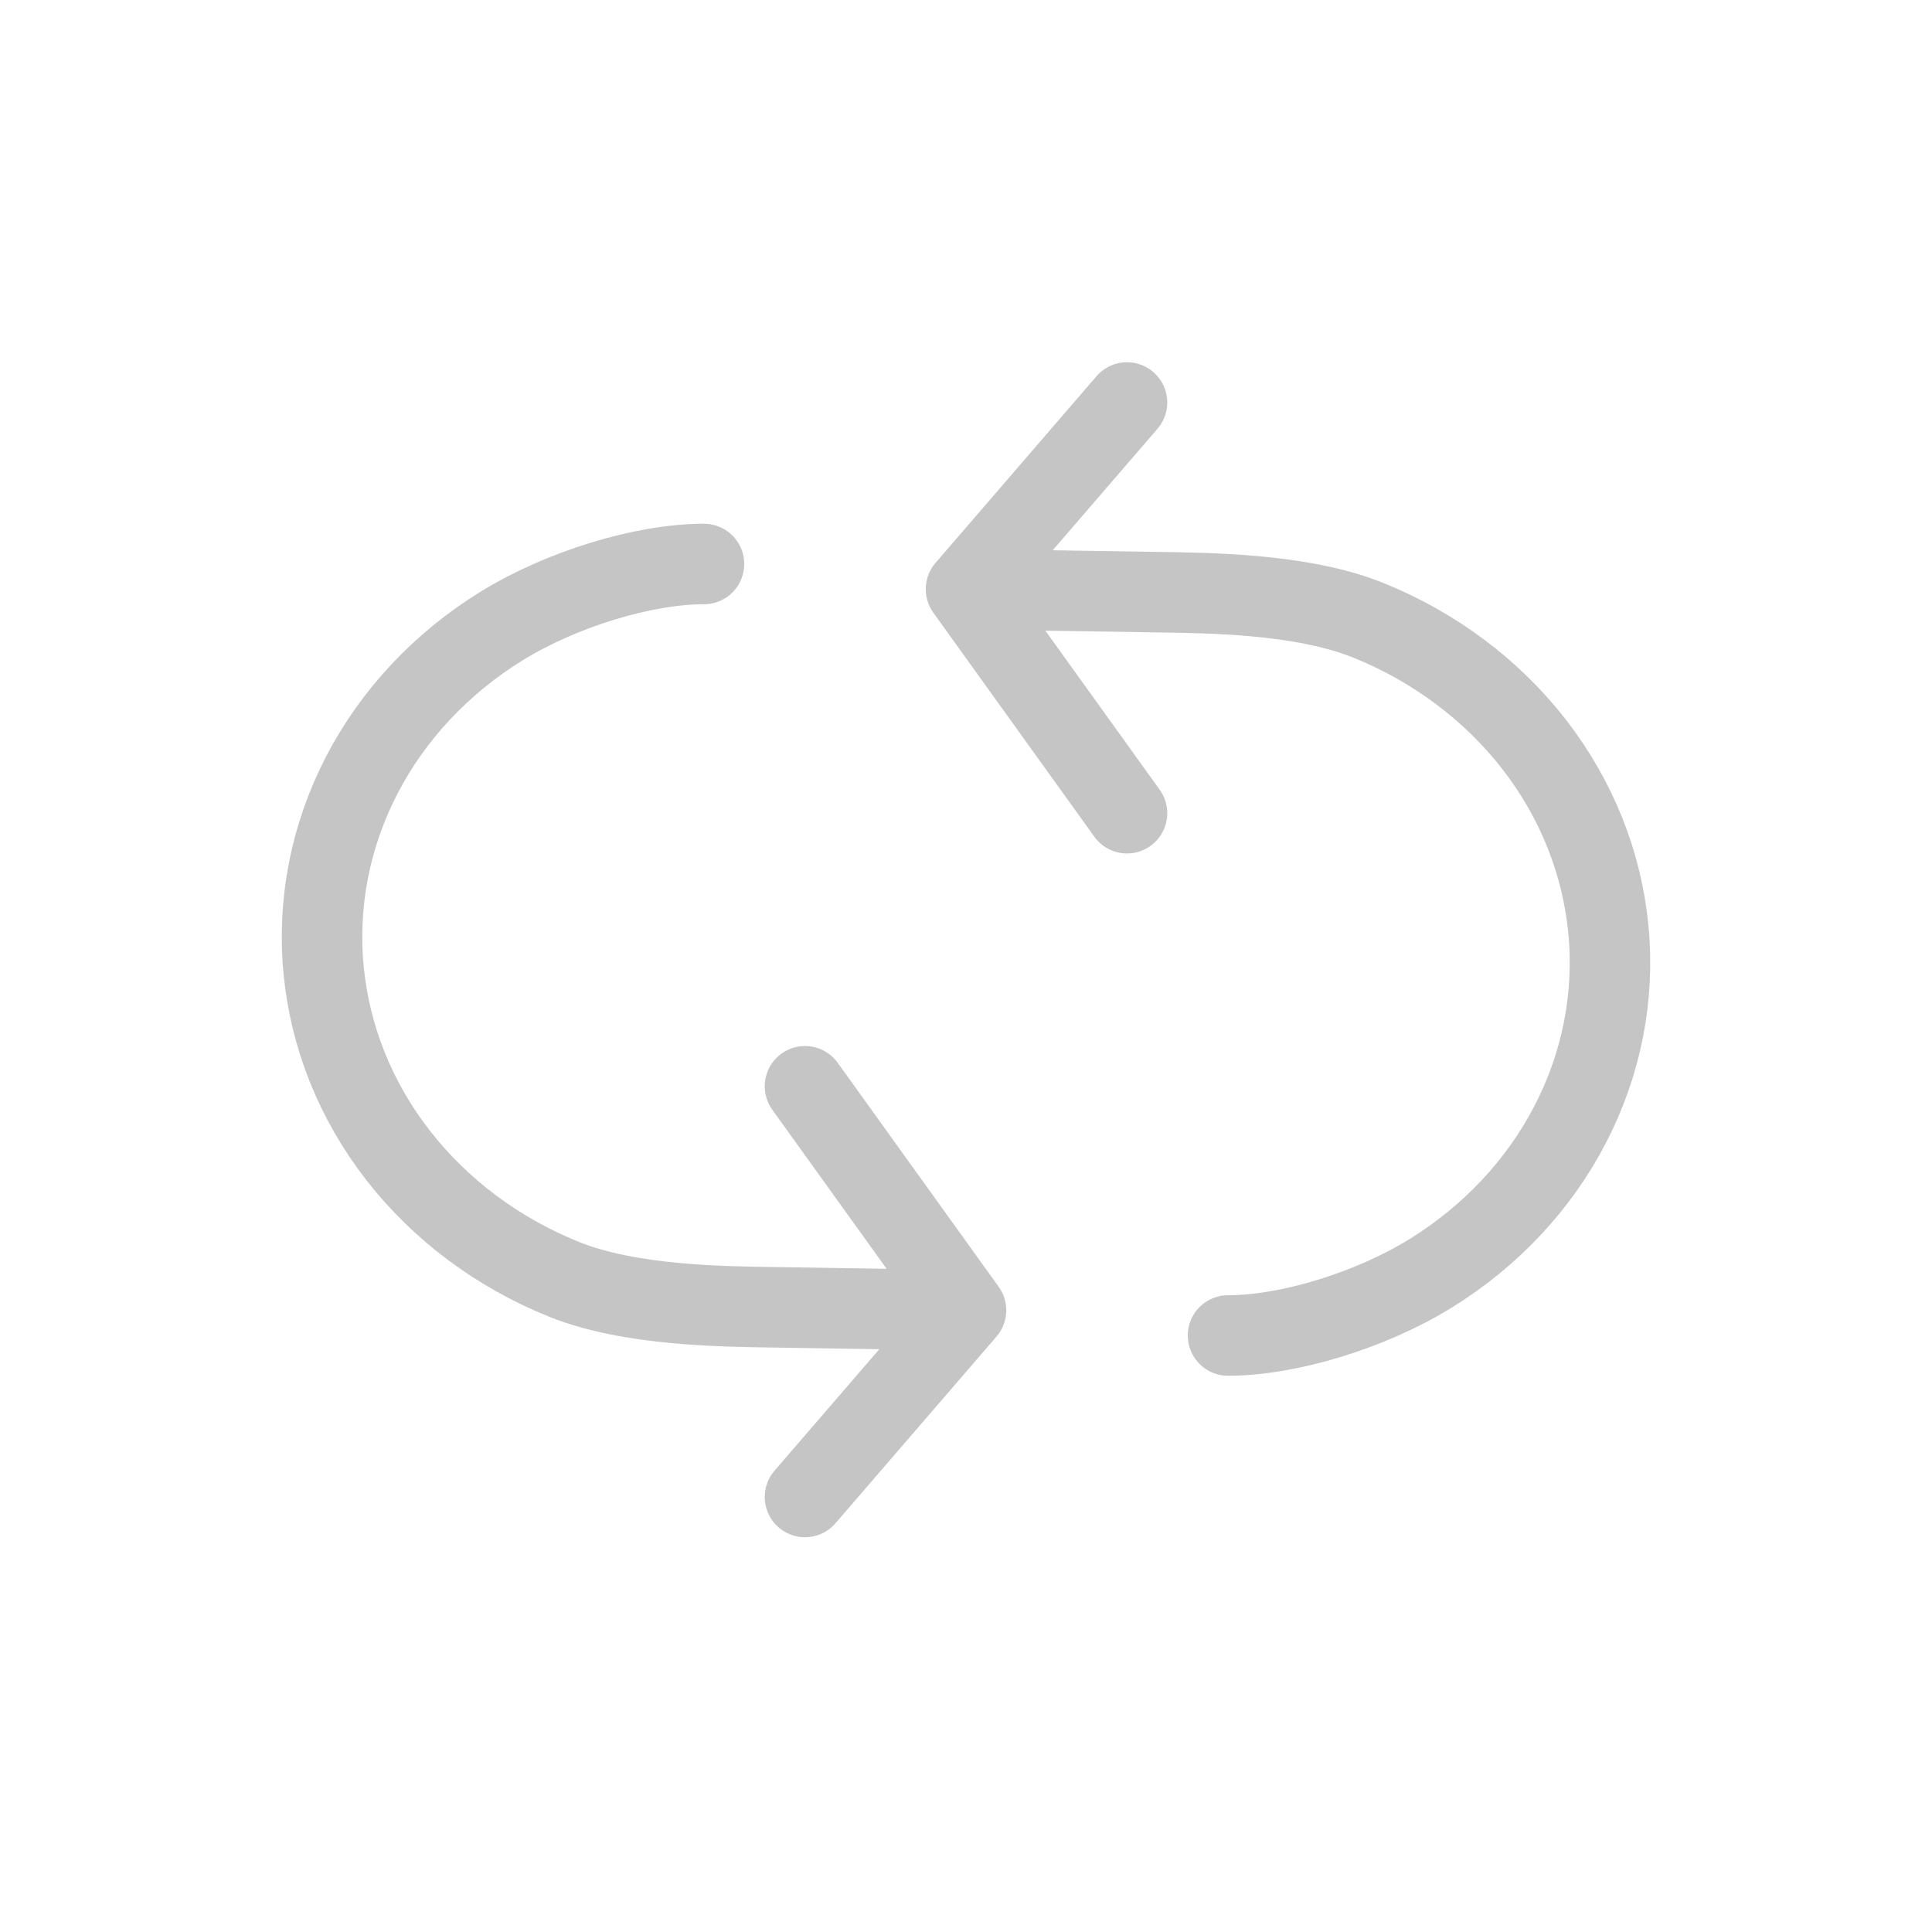
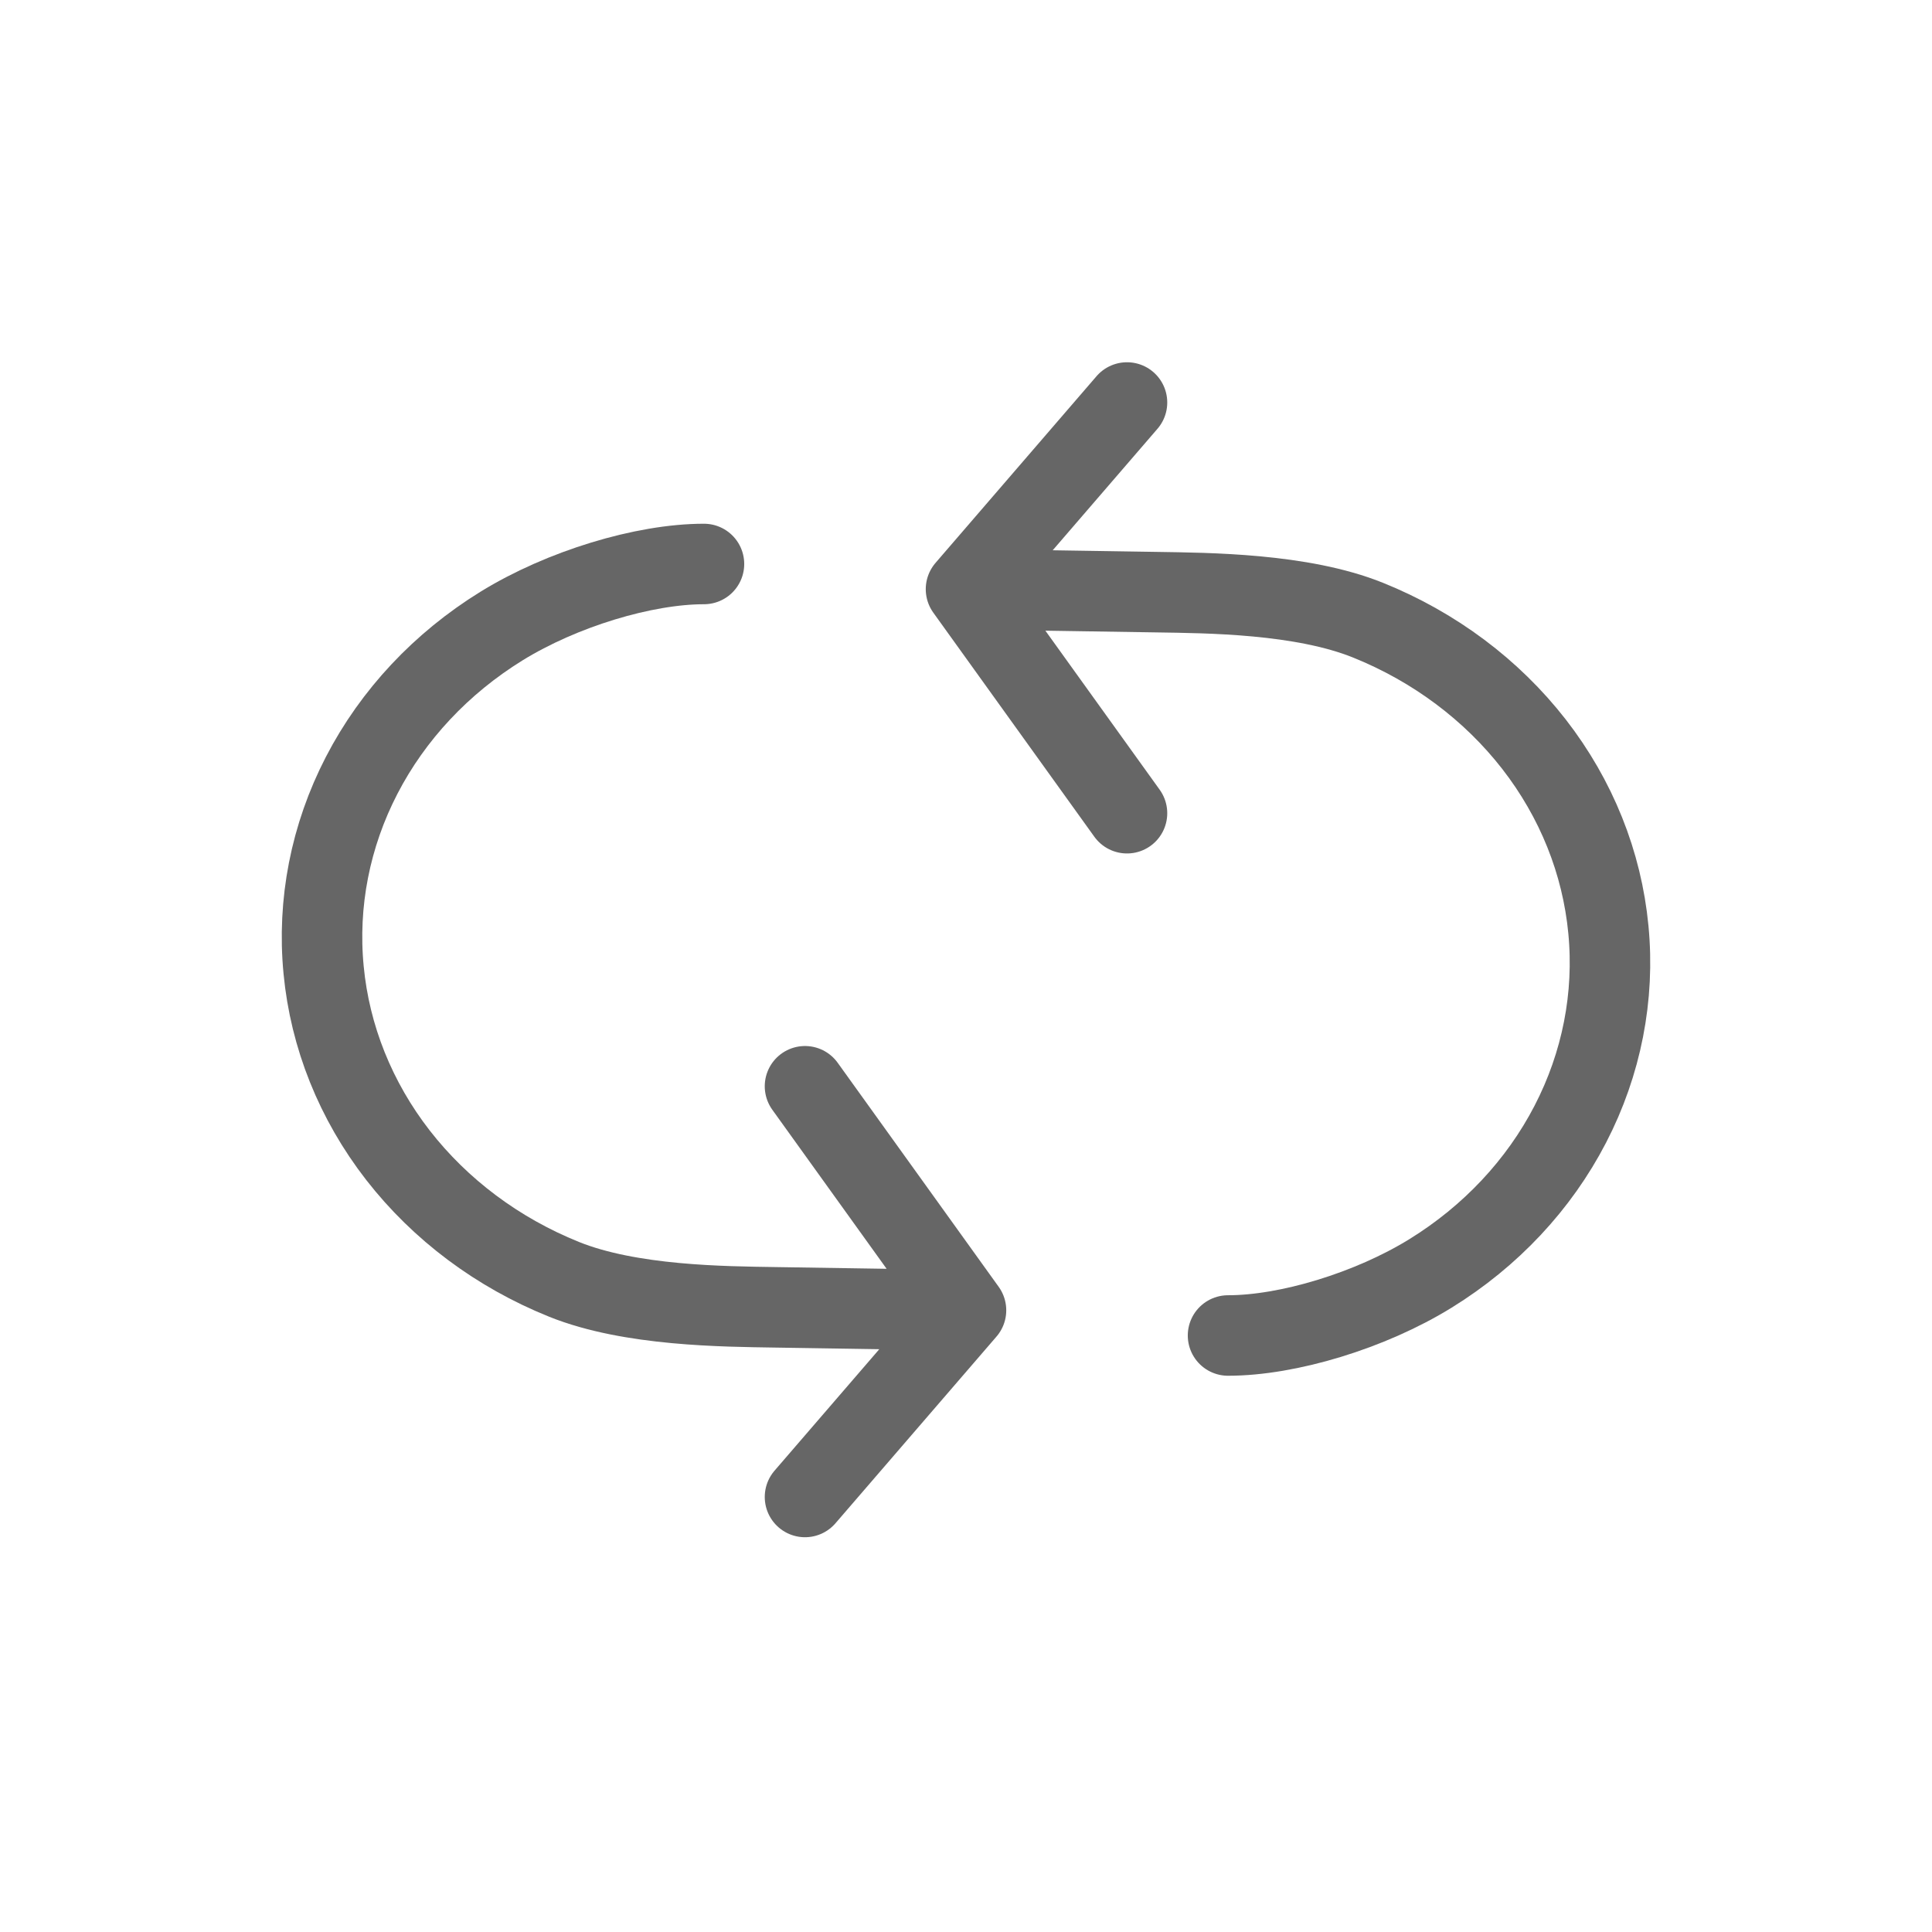
<svg xmlns="http://www.w3.org/2000/svg" width="24" height="24" viewBox="0 0 24 24" fill="none">
-   <path d="M8.745 7.006C8 7.006 6.979 7.315 6.23 7.777C5.482 8.239 4.882 8.879 4.493 9.631C4.104 10.383 3.94 11.218 4.02 12.049C4.099 12.879 4.418 13.674 4.944 14.351C5.47 15.027 6.182 15.56 7.006 15.892C7.831 16.225 9 16.23 9.628 16.24C12 16.277 9.628 16.24 12 16.277M12 16.277L10 13.494M12 16.277L10 18.596" stroke="#C5C5C5" stroke-linecap="round" />
-   <path d="M15.255 16.59C16 16.59 17.021 16.281 17.77 15.819C18.518 15.357 19.118 14.717 19.507 13.965C19.896 13.214 20.06 12.378 19.98 11.548C19.901 10.717 19.582 9.922 19.056 9.245C18.53 8.569 17.818 8.036 16.994 7.704C16.169 7.371 15 7.366 14.372 7.356C12 7.319 14.372 7.356 12 7.319M12 7.319L14 10.102M12 7.319L14 5" stroke="#C5C5C5" stroke-linecap="round" />
+   <path d="M8.745 7.006C8 7.006 6.979 7.315 6.23 7.777C5.482 8.239 4.882 8.879 4.493 9.631C4.104 10.383 3.94 11.218 4.02 12.049C4.099 12.879 4.418 13.674 4.944 14.351C5.47 15.027 6.182 15.56 7.006 15.892C7.831 16.225 9 16.23 9.628 16.24C12 16.277 9.628 16.24 12 16.277M12 16.277L10 13.494M12 16.277L10 18.596" stroke="#666666" stroke-linecap="round" />
+   <path d="M15.255 16.59C16 16.59 17.021 16.281 17.77 15.819C18.518 15.357 19.118 14.717 19.507 13.965C19.896 13.214 20.06 12.378 19.98 11.548C19.901 10.717 19.582 9.922 19.056 9.245C18.53 8.569 17.818 8.036 16.994 7.704C16.169 7.371 15 7.366 14.372 7.356C12 7.319 14.372 7.356 12 7.319M12 7.319L14 10.102M12 7.319L14 5" stroke="#666666" stroke-linecap="round" />
</svg>
